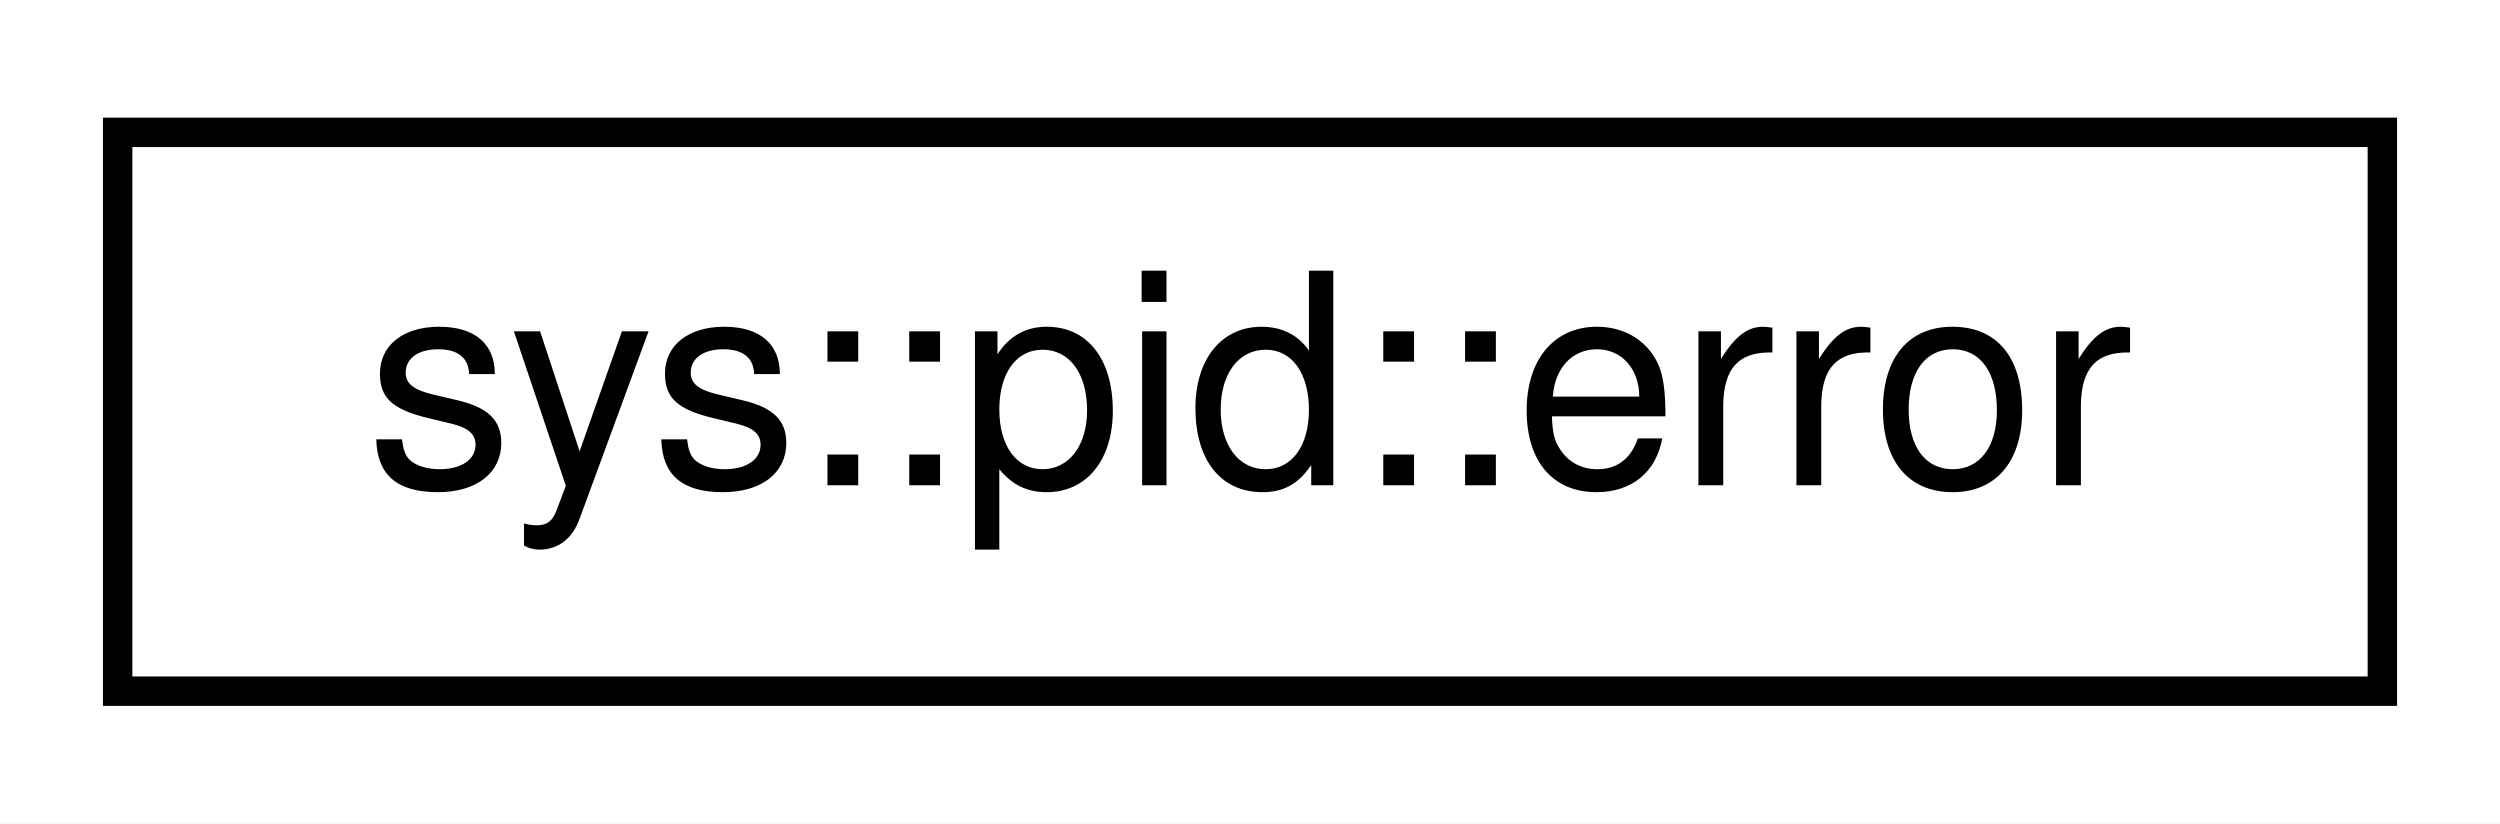
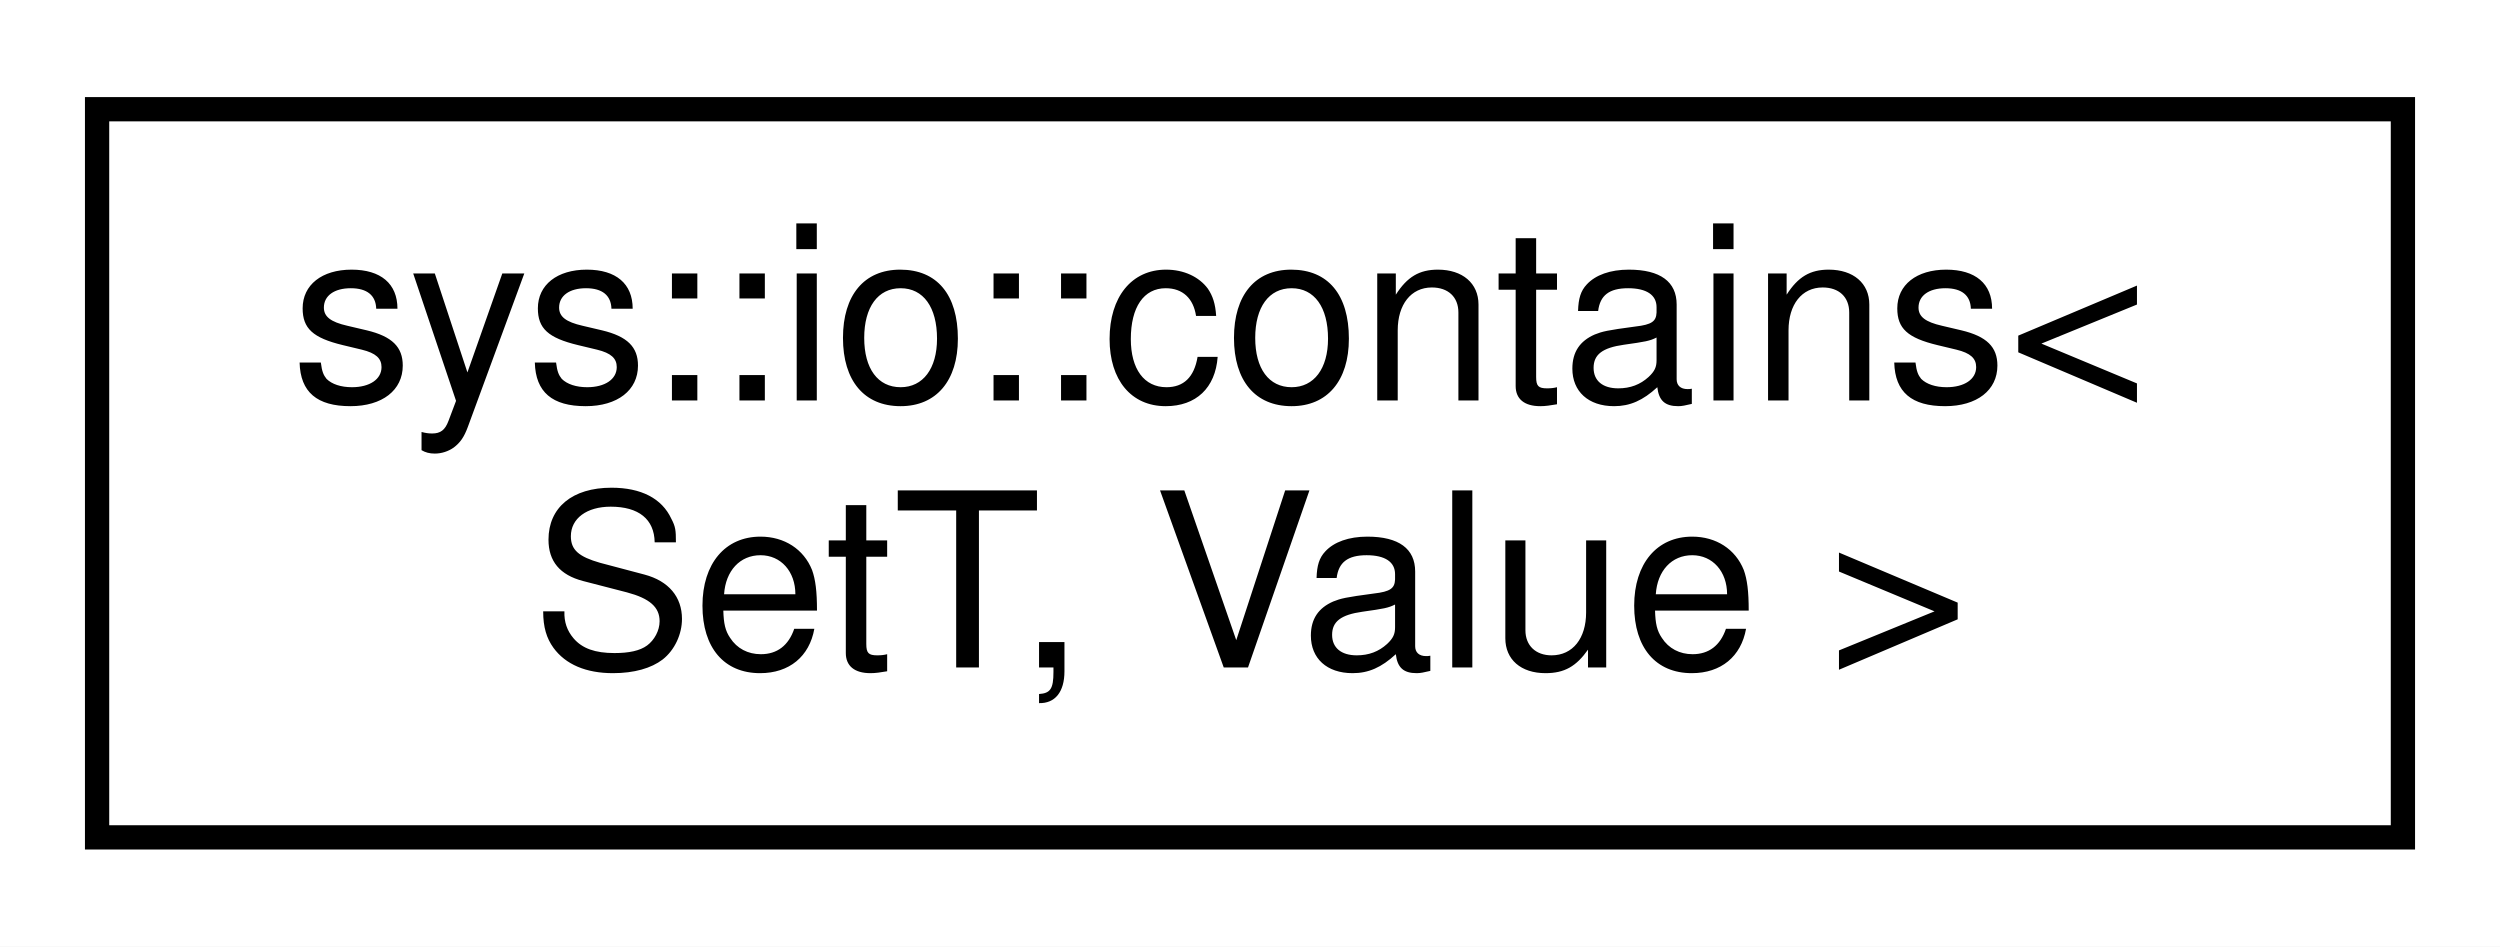
- <svg xmlns="http://www.w3.org/2000/svg" xmlns:xlink="http://www.w3.org/1999/xlink" width="85pt" height="28pt" viewBox="0.00 0.00 85.00 28.00">
-   <g id="graph0" class="graph" transform="scale(1 1) rotate(0) translate(4 24)">
-     <polygon fill="#ffffff" stroke="transparent" points="-4,4 -4,-24 81,-24 81,4 -4,4" />
+ <svg xmlns="http://www.w3.org/2000/svg" xmlns:xlink="http://www.w3.org/1999/xlink" width="103pt" height="39pt" viewBox="0.00 0.00 103.00 39.00">
+   <g id="graph0" class="graph" transform="scale(1 1) rotate(0) translate(4 35)">
+     <polygon fill="#ffffff" stroke="transparent" points="-4,4 -4,-35 99,-35 99,4 -4,4" />
    <g id="node1" class="node">
      <g id="a_node1">
-         <a xlink:href="namespacesys_1_1pid.html#structsys_1_1pid_1_1error" target="_top" xlink:title="The domain error type.">
-           <polygon fill="#ffffff" stroke="#000000" points="0,-.5 0,-19.5 77,-19.5 77,-.5 0,-.5" />
-           <text text-anchor="middle" x="38.5" y="-7.5" font-family="Helvetica,sans-Serif" font-size="10.00" fill="#000000">sys::pid::error</text>
+         <a xlink:href="namespacesys_1_1io.html#structsys_1_1io_1_1contains" target="_top" xlink:title="Check whether a set type contains a value.">
+           <polygon fill="#ffffff" stroke="#000000" points="0,-.5 0,-30.5 95,-30.5 95,-.5 0,-.5" />
+           <text text-anchor="start" x="8" y="-18.5" font-family="Helvetica,sans-Serif" font-size="10.00" fill="#000000">sys::io::contains&lt;</text>
+           <text text-anchor="middle" x="47.5" y="-7.5" font-family="Helvetica,sans-Serif" font-size="10.00" fill="#000000"> SetT, Value &gt;</text>
        </a>
      </g>
    </g>
  </g>
</svg>
